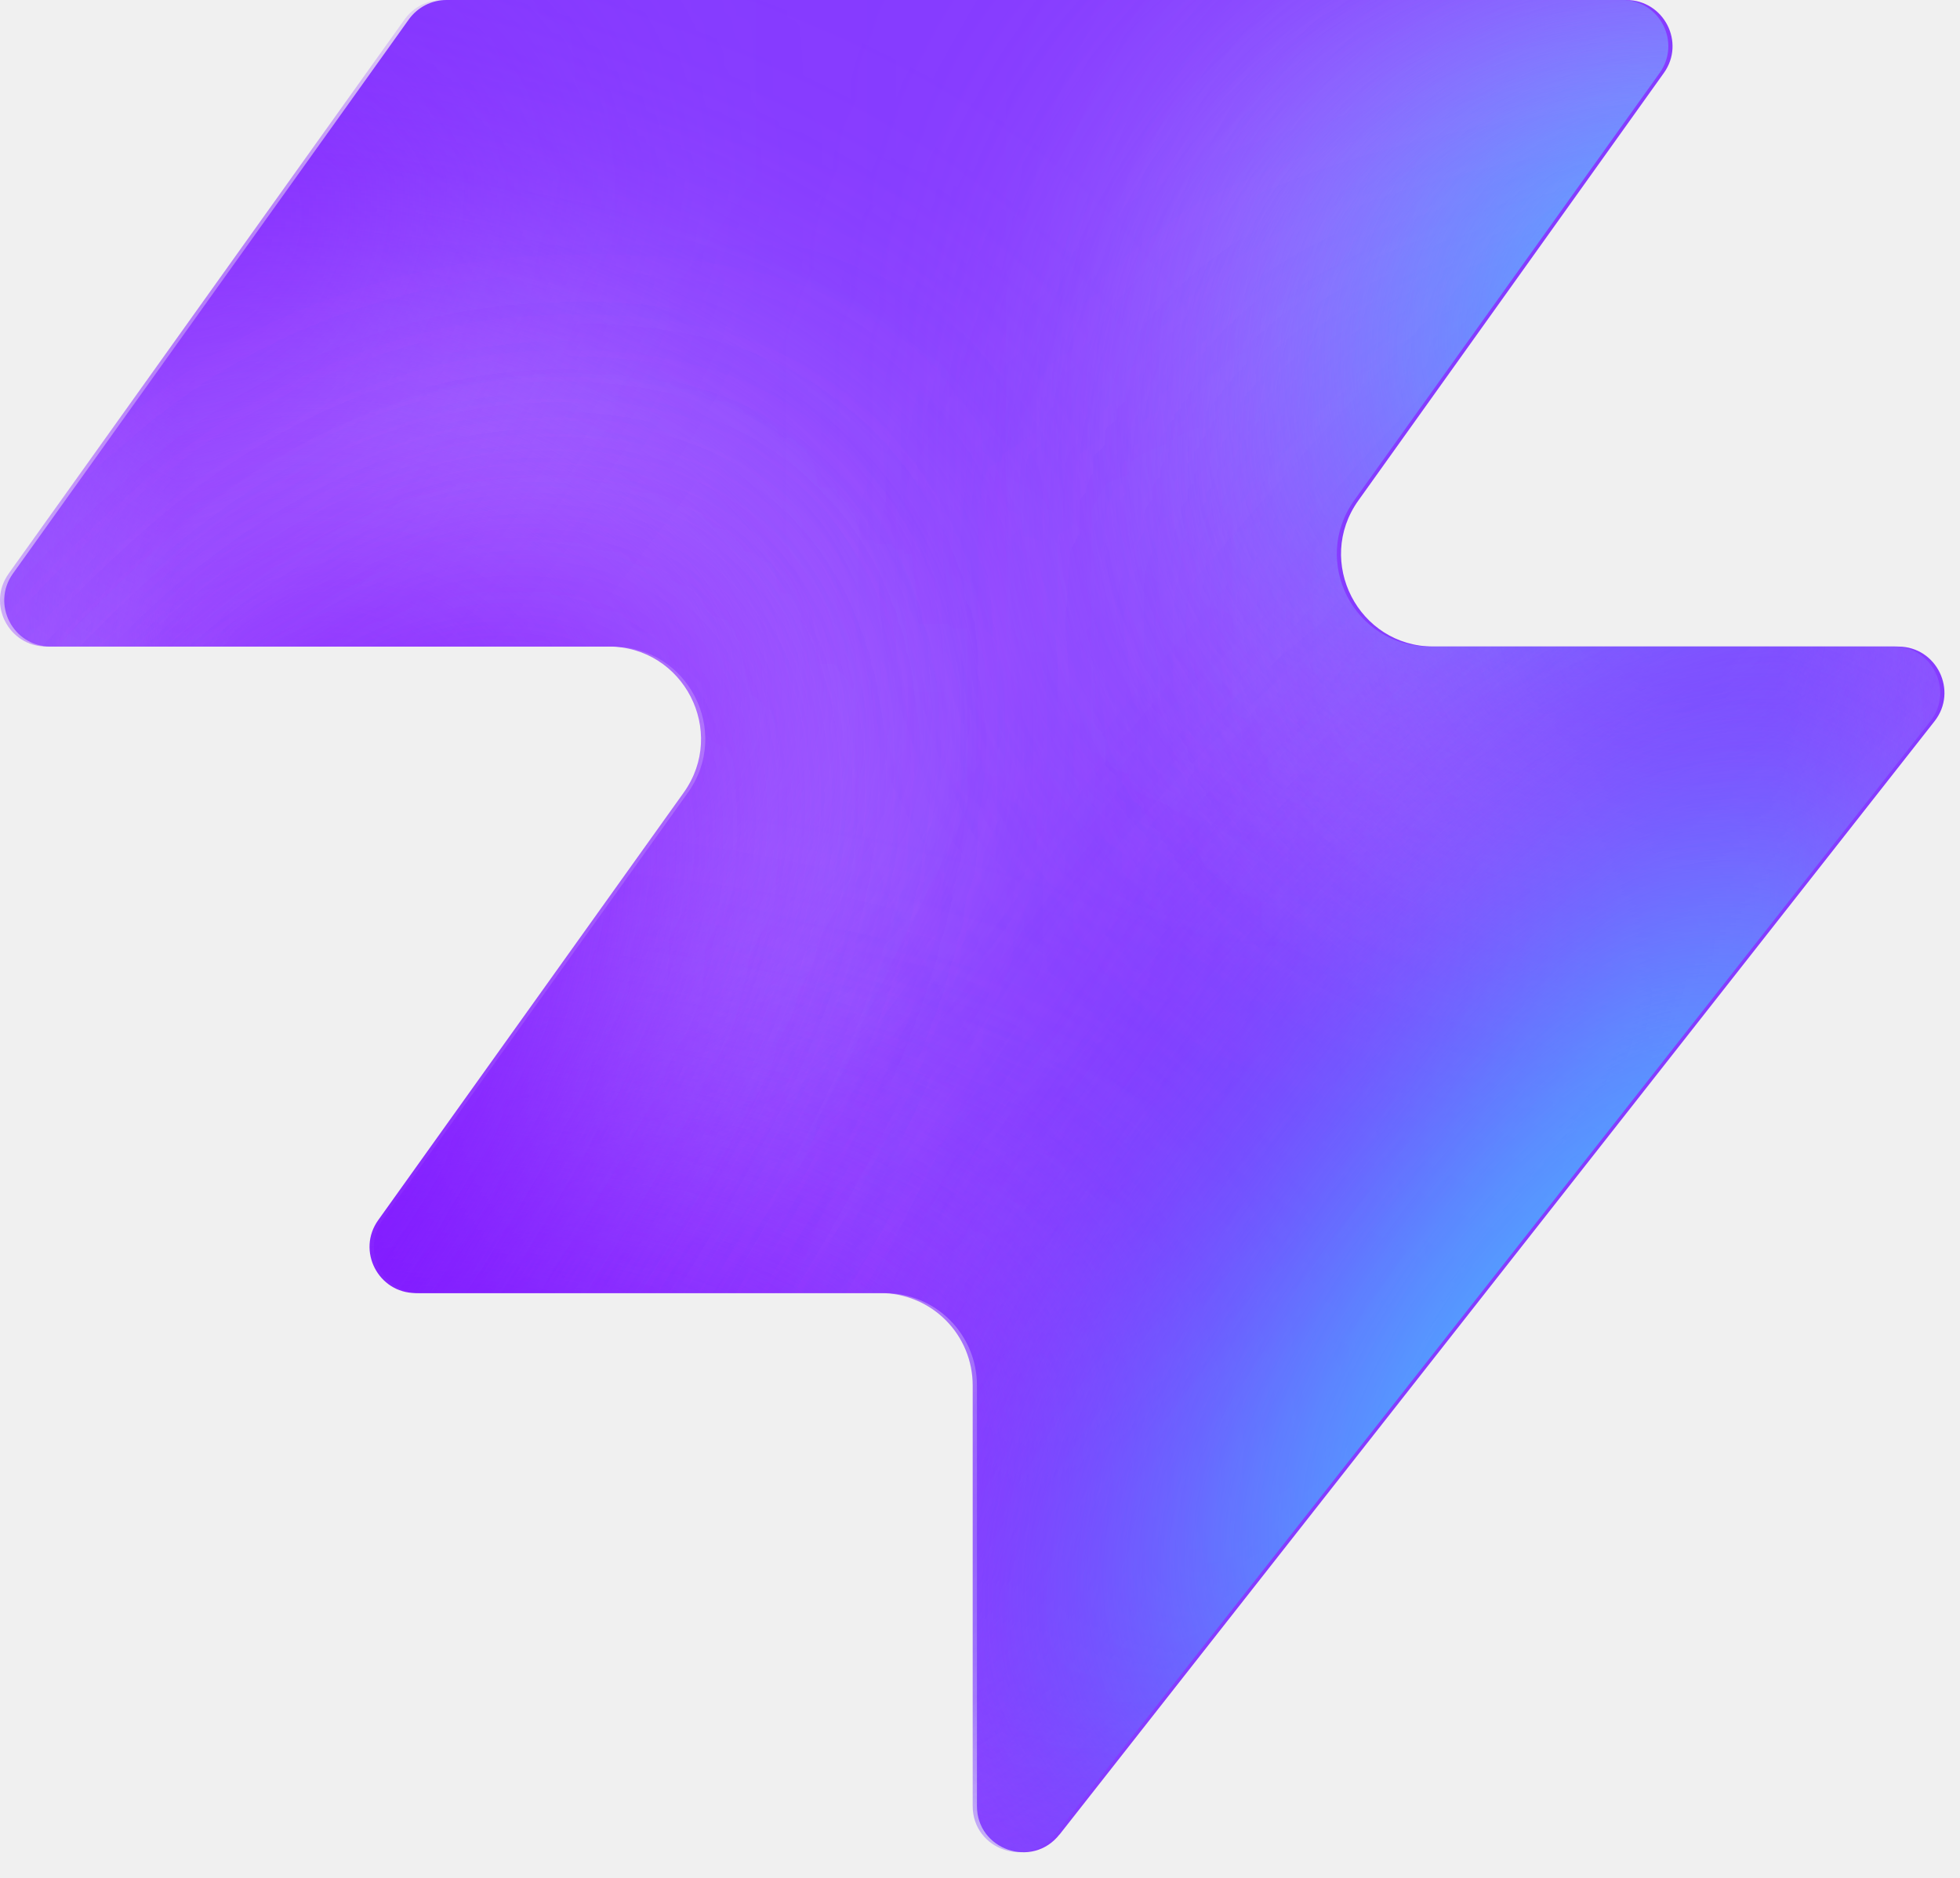
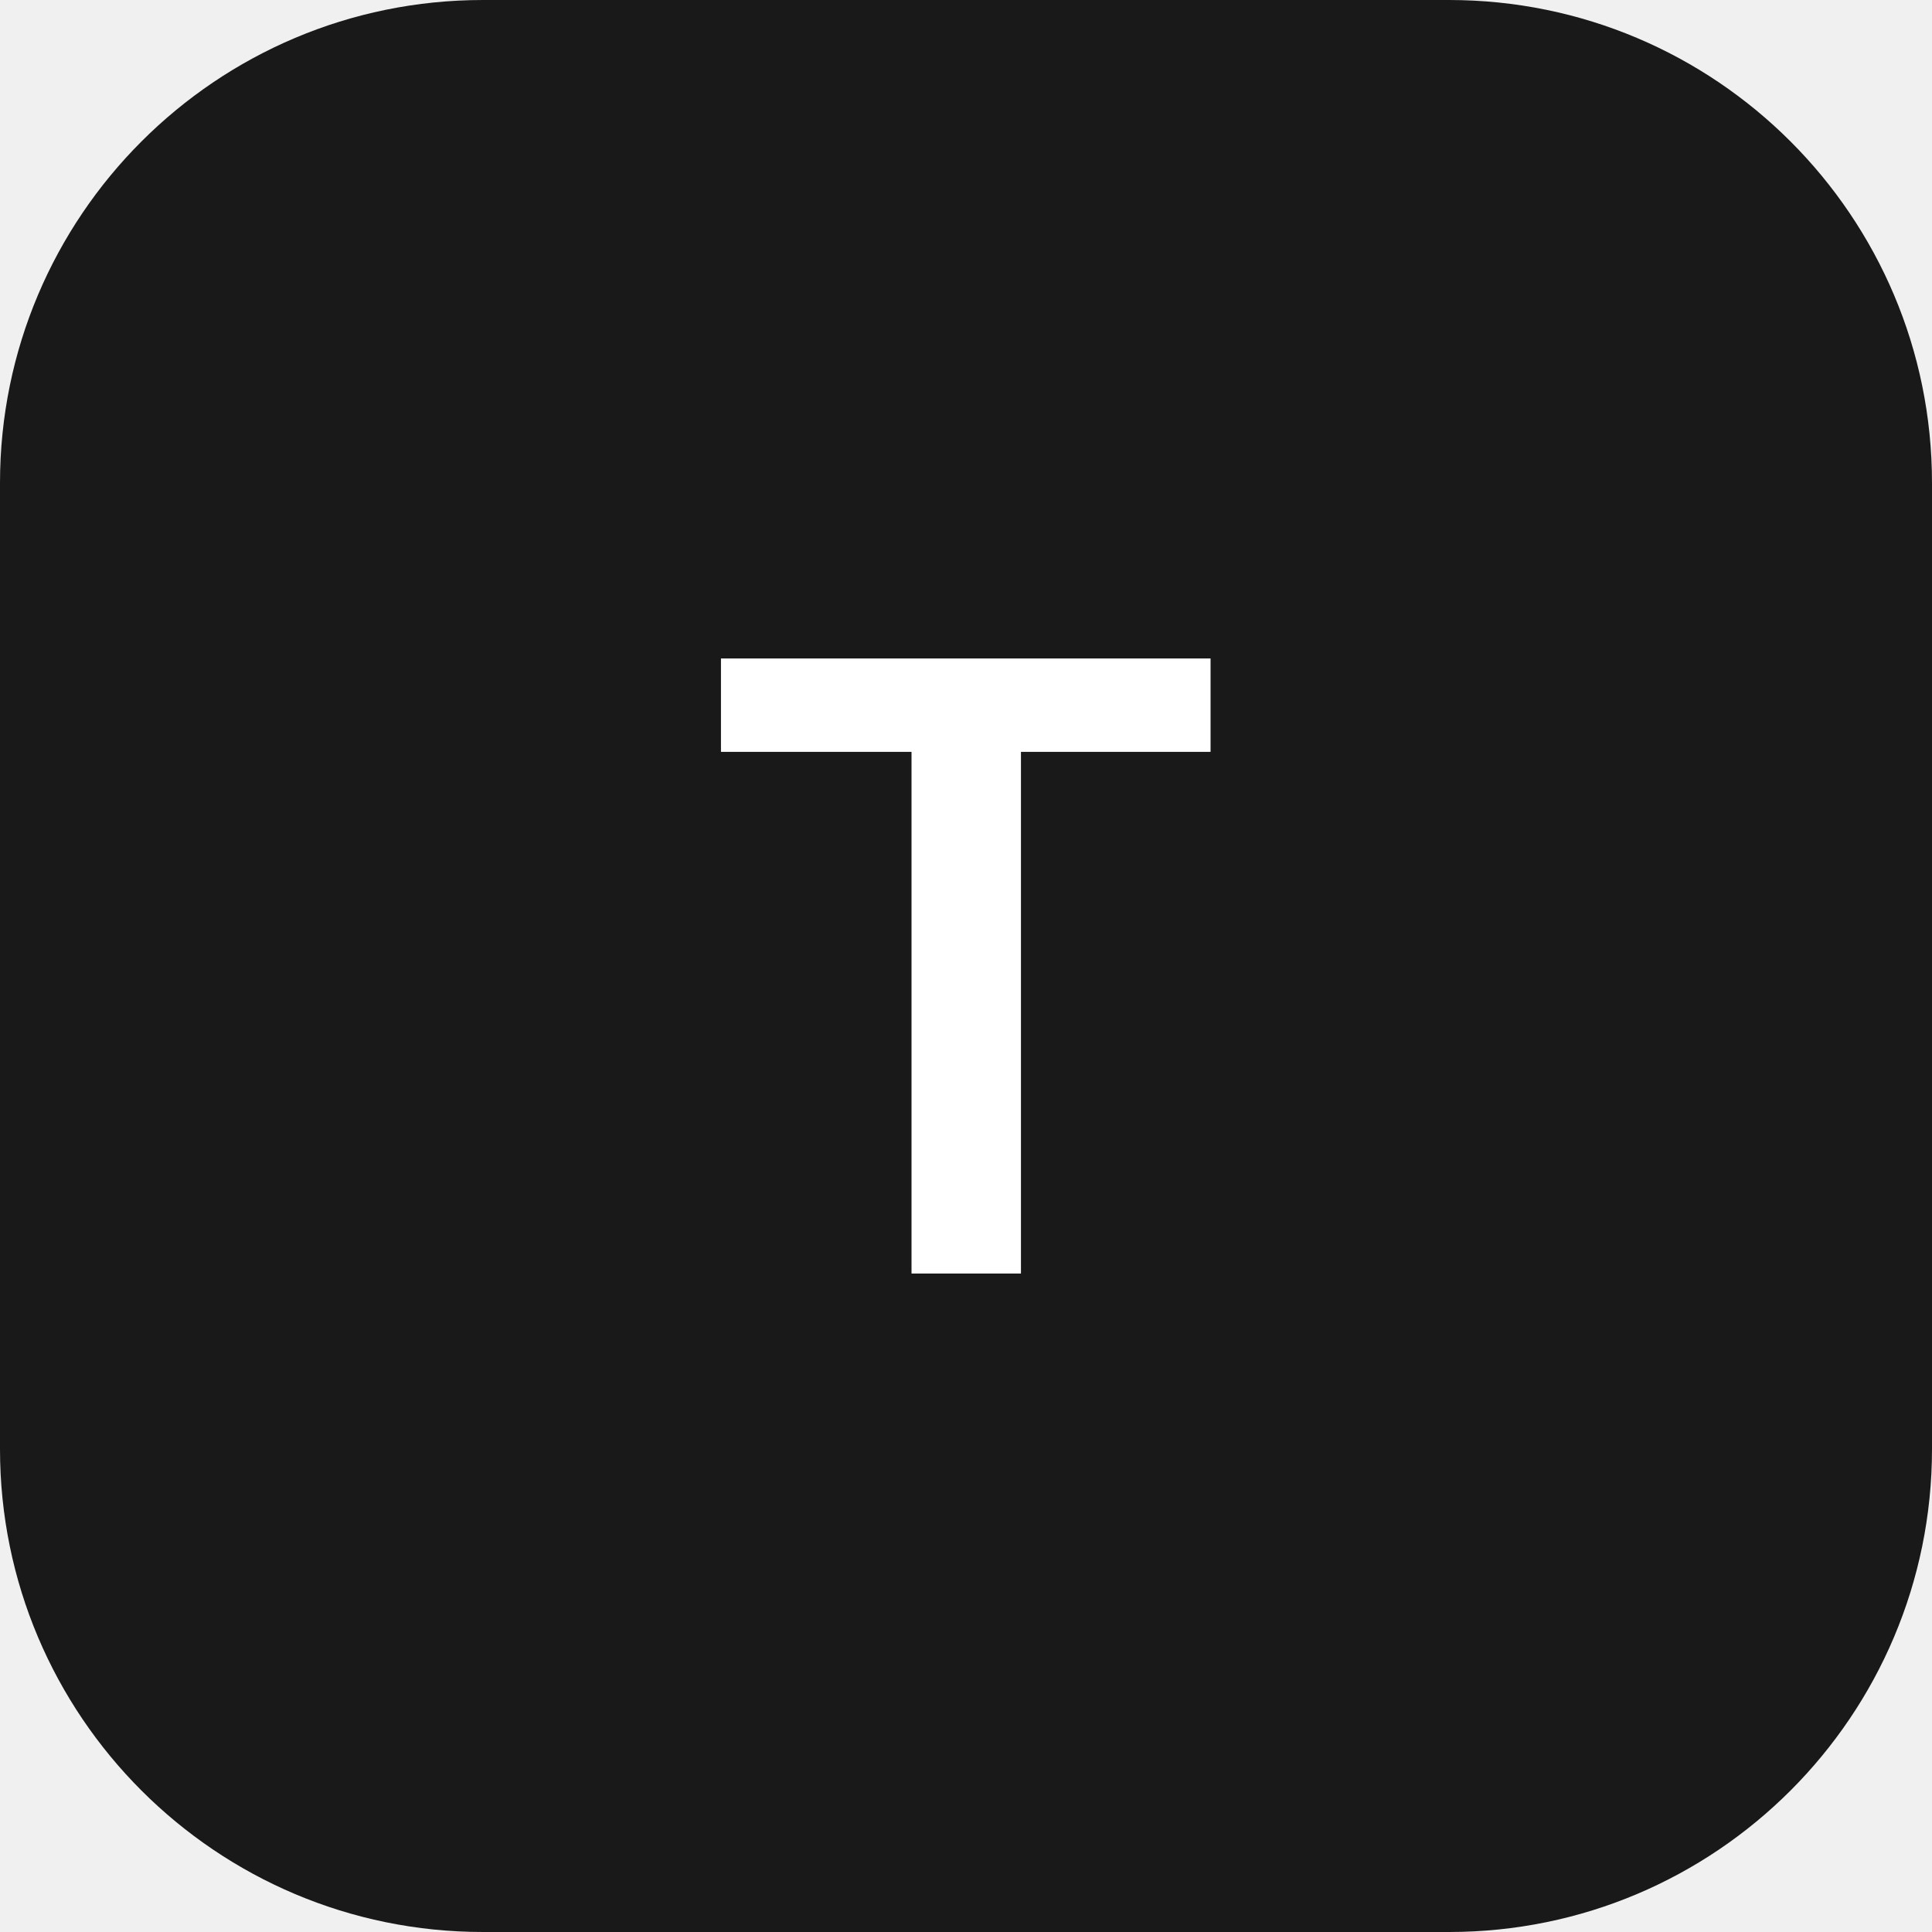
- <svg xmlns="http://www.w3.org/2000/svg" width="48" height="46" fill="none" viewBox="0 0 48 46">
-   <path fill="#863bff" d="M25.946 44.938c-.664.845-2.021.375-2.021-.698V33.937a2.26 2.26 0 0 0-2.262-2.262H10.287c-.92 0-1.456-1.04-.92-1.788l7.48-10.471c1.07-1.497 0-3.578-1.842-3.578H1.237c-.92 0-1.456-1.04-.92-1.788L10.013.474c.214-.297.556-.474.92-.474h28.894c.92 0 1.456 1.04.92 1.788l-7.48 10.471c-1.07 1.498 0 3.579 1.842 3.579h11.377c.943 0 1.473 1.088.89 1.83L25.947 44.94z" style="fill:#863bff;fill:color(display-p3 .525 .23 1);fill-opacity:1" />
-   <mask id="a" width="48" height="46" x="0" y="0" maskUnits="userSpaceOnUse" style="mask-type:alpha">
-     <path fill="#000" d="M25.842 44.938c-.664.844-2.021.375-2.021-.698V33.937a2.26 2.26 0 0 0-2.262-2.262H10.183c-.92 0-1.456-1.04-.92-1.788l7.48-10.471c1.07-1.498 0-3.579-1.842-3.579H1.133c-.92 0-1.456-1.04-.92-1.787L9.91.473c.214-.297.556-.474.92-.474h28.894c.92 0 1.456 1.04.92 1.788l-7.48 10.471c-1.07 1.498 0 3.578 1.842 3.578h11.377c.943 0 1.473 1.088.89 1.832L25.843 44.94z" style="fill:#000;fill-opacity:1" />
-   </mask>
-   <g mask="url(#a)">
-     <g filter="url(#b)">
-       <ellipse cx="5.508" cy="14.704" fill="#ede6ff" rx="5.508" ry="14.704" style="fill:#ede6ff;fill:color(display-p3 .927 .903 1);fill-opacity:1" transform="matrix(.00324 1 1 -.00324 -4.47 31.516)" />
-     </g>
-     <g filter="url(#c)">
-       <ellipse cx="10.399" cy="29.851" fill="#ede6ff" rx="10.399" ry="29.851" style="fill:#ede6ff;fill:color(display-p3 .927 .903 1);fill-opacity:1" transform="matrix(.00324 1 1 -.00324 -39.328 7.883)" />
-     </g>
-     <g filter="url(#d)">
-       <ellipse cx="5.508" cy="30.487" fill="#7e14ff" rx="5.508" ry="30.487" style="fill:#7e14ff;fill:color(display-p3 .492 .077 1);fill-opacity:1" transform="rotate(89.814 -25.913 -14.639)scale(1 -1)" />
-     </g>
-     <g filter="url(#e)">
-       <ellipse cx="5.508" cy="30.599" fill="#7e14ff" rx="5.508" ry="30.599" style="fill:#7e14ff;fill:color(display-p3 .492 .077 1);fill-opacity:1" transform="rotate(89.814 -32.644 -3.334)scale(1 -1)" />
-     </g>
-     <g filter="url(#f)">
-       <ellipse cx="5.508" cy="30.599" fill="#7e14ff" rx="5.508" ry="30.599" style="fill:#7e14ff;fill:color(display-p3 .492 .077 1);fill-opacity:1" transform="matrix(.00324 1 1 -.00324 -34.34 30.47)" />
-     </g>
-     <g filter="url(#g)">
-       <ellipse cx="14.072" cy="22.078" fill="#ede6ff" rx="14.072" ry="22.078" style="fill:#ede6ff;fill:color(display-p3 .927 .903 1);fill-opacity:1" transform="rotate(93.35 24.506 48.493)scale(-1 1)" />
-     </g>
-     <g filter="url(#h)">
-       <ellipse cx="3.47" cy="21.501" fill="#7e14ff" rx="3.47" ry="21.501" style="fill:#7e14ff;fill:color(display-p3 .492 .077 1);fill-opacity:1" transform="rotate(89.009 28.708 47.59)scale(-1 1)" />
-     </g>
-     <g filter="url(#i)">
-       <ellipse cx="3.47" cy="21.501" fill="#7e14ff" rx="3.47" ry="21.501" style="fill:#7e14ff;fill:color(display-p3 .492 .077 1);fill-opacity:1" transform="rotate(89.009 28.708 47.59)scale(-1 1)" />
-     </g>
-     <g filter="url(#j)">
-       <ellipse cx=".387" cy="8.972" fill="#7e14ff" rx="4.407" ry="29.108" style="fill:#7e14ff;fill:color(display-p3 .492 .077 1);fill-opacity:1" transform="rotate(39.51 .387 8.972)" />
-     </g>
-     <g filter="url(#k)">
-       <ellipse cx="47.523" cy="-6.092" fill="#7e14ff" rx="4.407" ry="29.108" style="fill:#7e14ff;fill:color(display-p3 .492 .077 1);fill-opacity:1" transform="rotate(37.892 47.523 -6.092)" />
-     </g>
-     <g filter="url(#l)">
-       <ellipse cx="41.412" cy="6.333" fill="#47bfff" rx="5.971" ry="9.665" style="fill:#47bfff;fill:color(display-p3 .28 .748 1);fill-opacity:1" transform="rotate(37.892 41.412 6.333)" />
-     </g>
-     <g filter="url(#m)">
-       <ellipse cx="-1.879" cy="38.332" fill="#7e14ff" rx="4.407" ry="29.108" style="fill:#7e14ff;fill:color(display-p3 .492 .077 1);fill-opacity:1" transform="rotate(37.892 -1.88 38.332)" />
-     </g>
-     <g filter="url(#n)">
-       <ellipse cx="-1.879" cy="38.332" fill="#7e14ff" rx="4.407" ry="29.108" style="fill:#7e14ff;fill:color(display-p3 .492 .077 1);fill-opacity:1" transform="rotate(37.892 -1.88 38.332)" />
-     </g>
-     <g filter="url(#o)">
-       <ellipse cx="35.651" cy="29.907" fill="#7e14ff" rx="4.407" ry="29.108" style="fill:#7e14ff;fill:color(display-p3 .492 .077 1);fill-opacity:1" transform="rotate(37.892 35.651 29.907)" />
-     </g>
-     <g filter="url(#p)">
-       <ellipse cx="38.418" cy="32.4" fill="#47bfff" rx="5.971" ry="15.297" style="fill:#47bfff;fill:color(display-p3 .28 .748 1);fill-opacity:1" transform="rotate(37.892 38.418 32.4)" />
-     </g>
-   </g>
-   <defs>
-     <filter id="b" width="60.045" height="41.654" x="-19.77" y="16.149" color-interpolation-filters="sRGB" filterUnits="userSpaceOnUse">
-       <feFlood flood-opacity="0" result="BackgroundImageFix" />
-       <feBlend in="SourceGraphic" in2="BackgroundImageFix" result="shape" />
-       <feGaussianBlur result="effect1_foregroundBlur_2002_17158" stdDeviation="7.659" />
-     </filter>
-     <filter id="c" width="90.34" height="51.437" x="-54.613" y="-7.533" color-interpolation-filters="sRGB" filterUnits="userSpaceOnUse">
-       <feFlood flood-opacity="0" result="BackgroundImageFix" />
-       <feBlend in="SourceGraphic" in2="BackgroundImageFix" result="shape" />
-       <feGaussianBlur result="effect1_foregroundBlur_2002_17158" stdDeviation="7.659" />
-     </filter>
-     <filter id="d" width="79.355" height="29.4" x="-49.64" y="2.03" color-interpolation-filters="sRGB" filterUnits="userSpaceOnUse">
-       <feFlood flood-opacity="0" result="BackgroundImageFix" />
-       <feBlend in="SourceGraphic" in2="BackgroundImageFix" result="shape" />
-       <feGaussianBlur result="effect1_foregroundBlur_2002_17158" stdDeviation="4.596" />
-     </filter>
-     <filter id="e" width="79.579" height="29.4" x="-45.045" y="20.029" color-interpolation-filters="sRGB" filterUnits="userSpaceOnUse">
-       <feFlood flood-opacity="0" result="BackgroundImageFix" />
-       <feBlend in="SourceGraphic" in2="BackgroundImageFix" result="shape" />
-       <feGaussianBlur result="effect1_foregroundBlur_2002_17158" stdDeviation="4.596" />
-     </filter>
-     <filter id="f" width="79.579" height="29.4" x="-43.513" y="21.178" color-interpolation-filters="sRGB" filterUnits="userSpaceOnUse">
-       <feFlood flood-opacity="0" result="BackgroundImageFix" />
-       <feBlend in="SourceGraphic" in2="BackgroundImageFix" result="shape" />
-       <feGaussianBlur result="effect1_foregroundBlur_2002_17158" stdDeviation="4.596" />
-     </filter>
-     <filter id="g" width="74.749" height="58.852" x="15.756" y="-17.901" color-interpolation-filters="sRGB" filterUnits="userSpaceOnUse">
-       <feFlood flood-opacity="0" result="BackgroundImageFix" />
-       <feBlend in="SourceGraphic" in2="BackgroundImageFix" result="shape" />
-       <feGaussianBlur result="effect1_foregroundBlur_2002_17158" stdDeviation="7.659" />
-     </filter>
-     <filter id="h" width="61.377" height="25.362" x="23.548" y="2.284" color-interpolation-filters="sRGB" filterUnits="userSpaceOnUse">
-       <feFlood flood-opacity="0" result="BackgroundImageFix" />
-       <feBlend in="SourceGraphic" in2="BackgroundImageFix" result="shape" />
-       <feGaussianBlur result="effect1_foregroundBlur_2002_17158" stdDeviation="4.596" />
-     </filter>
-     <filter id="i" width="61.377" height="25.362" x="23.548" y="2.284" color-interpolation-filters="sRGB" filterUnits="userSpaceOnUse">
-       <feFlood flood-opacity="0" result="BackgroundImageFix" />
-       <feBlend in="SourceGraphic" in2="BackgroundImageFix" result="shape" />
-       <feGaussianBlur result="effect1_foregroundBlur_2002_17158" stdDeviation="4.596" />
-     </filter>
-     <filter id="j" width="56.045" height="63.649" x="-27.636" y="-22.853" color-interpolation-filters="sRGB" filterUnits="userSpaceOnUse">
-       <feFlood flood-opacity="0" result="BackgroundImageFix" />
-       <feBlend in="SourceGraphic" in2="BackgroundImageFix" result="shape" />
-       <feGaussianBlur result="effect1_foregroundBlur_2002_17158" stdDeviation="4.596" />
-     </filter>
-     <filter id="k" width="54.814" height="64.646" x="20.116" y="-38.415" color-interpolation-filters="sRGB" filterUnits="userSpaceOnUse">
-       <feFlood flood-opacity="0" result="BackgroundImageFix" />
-       <feBlend in="SourceGraphic" in2="BackgroundImageFix" result="shape" />
-       <feGaussianBlur result="effect1_foregroundBlur_2002_17158" stdDeviation="4.596" />
-     </filter>
-     <filter id="l" width="33.541" height="35.313" x="24.641" y="-11.323" color-interpolation-filters="sRGB" filterUnits="userSpaceOnUse">
-       <feFlood flood-opacity="0" result="BackgroundImageFix" />
-       <feBlend in="SourceGraphic" in2="BackgroundImageFix" result="shape" />
-       <feGaussianBlur result="effect1_foregroundBlur_2002_17158" stdDeviation="4.596" />
-     </filter>
-     <filter id="m" width="54.814" height="64.646" x="-29.286" y="6.009" color-interpolation-filters="sRGB" filterUnits="userSpaceOnUse">
-       <feFlood flood-opacity="0" result="BackgroundImageFix" />
-       <feBlend in="SourceGraphic" in2="BackgroundImageFix" result="shape" />
-       <feGaussianBlur result="effect1_foregroundBlur_2002_17158" stdDeviation="4.596" />
-     </filter>
-     <filter id="n" width="54.814" height="64.646" x="-29.286" y="6.009" color-interpolation-filters="sRGB" filterUnits="userSpaceOnUse">
-       <feFlood flood-opacity="0" result="BackgroundImageFix" />
-       <feBlend in="SourceGraphic" in2="BackgroundImageFix" result="shape" />
-       <feGaussianBlur result="effect1_foregroundBlur_2002_17158" stdDeviation="4.596" />
-     </filter>
-     <filter id="o" width="54.814" height="64.646" x="8.244" y="-2.416" color-interpolation-filters="sRGB" filterUnits="userSpaceOnUse">
-       <feFlood flood-opacity="0" result="BackgroundImageFix" />
-       <feBlend in="SourceGraphic" in2="BackgroundImageFix" result="shape" />
-       <feGaussianBlur result="effect1_foregroundBlur_2002_17158" stdDeviation="4.596" />
-     </filter>
-     <filter id="p" width="39.409" height="43.623" x="18.713" y="10.588" color-interpolation-filters="sRGB" filterUnits="userSpaceOnUse">
-       <feFlood flood-opacity="0" result="BackgroundImageFix" />
-       <feBlend in="SourceGraphic" in2="BackgroundImageFix" result="shape" />
-       <feGaussianBlur result="effect1_foregroundBlur_2002_17158" stdDeviation="4.596" />
-     </filter>
-   </defs>
+ <svg xmlns="http://www.w3.org/2000/svg" viewBox="0 0 32 32">
+   <rect width="32" height="32" rx="8" fill="#191919" />
+   <text x="16" y="16" fill="#ffffff" font-family="Inter, system-ui, sans-serif" font-size="14" font-weight="600" text-anchor="middle" dominant-baseline="central">T</text>
</svg>
